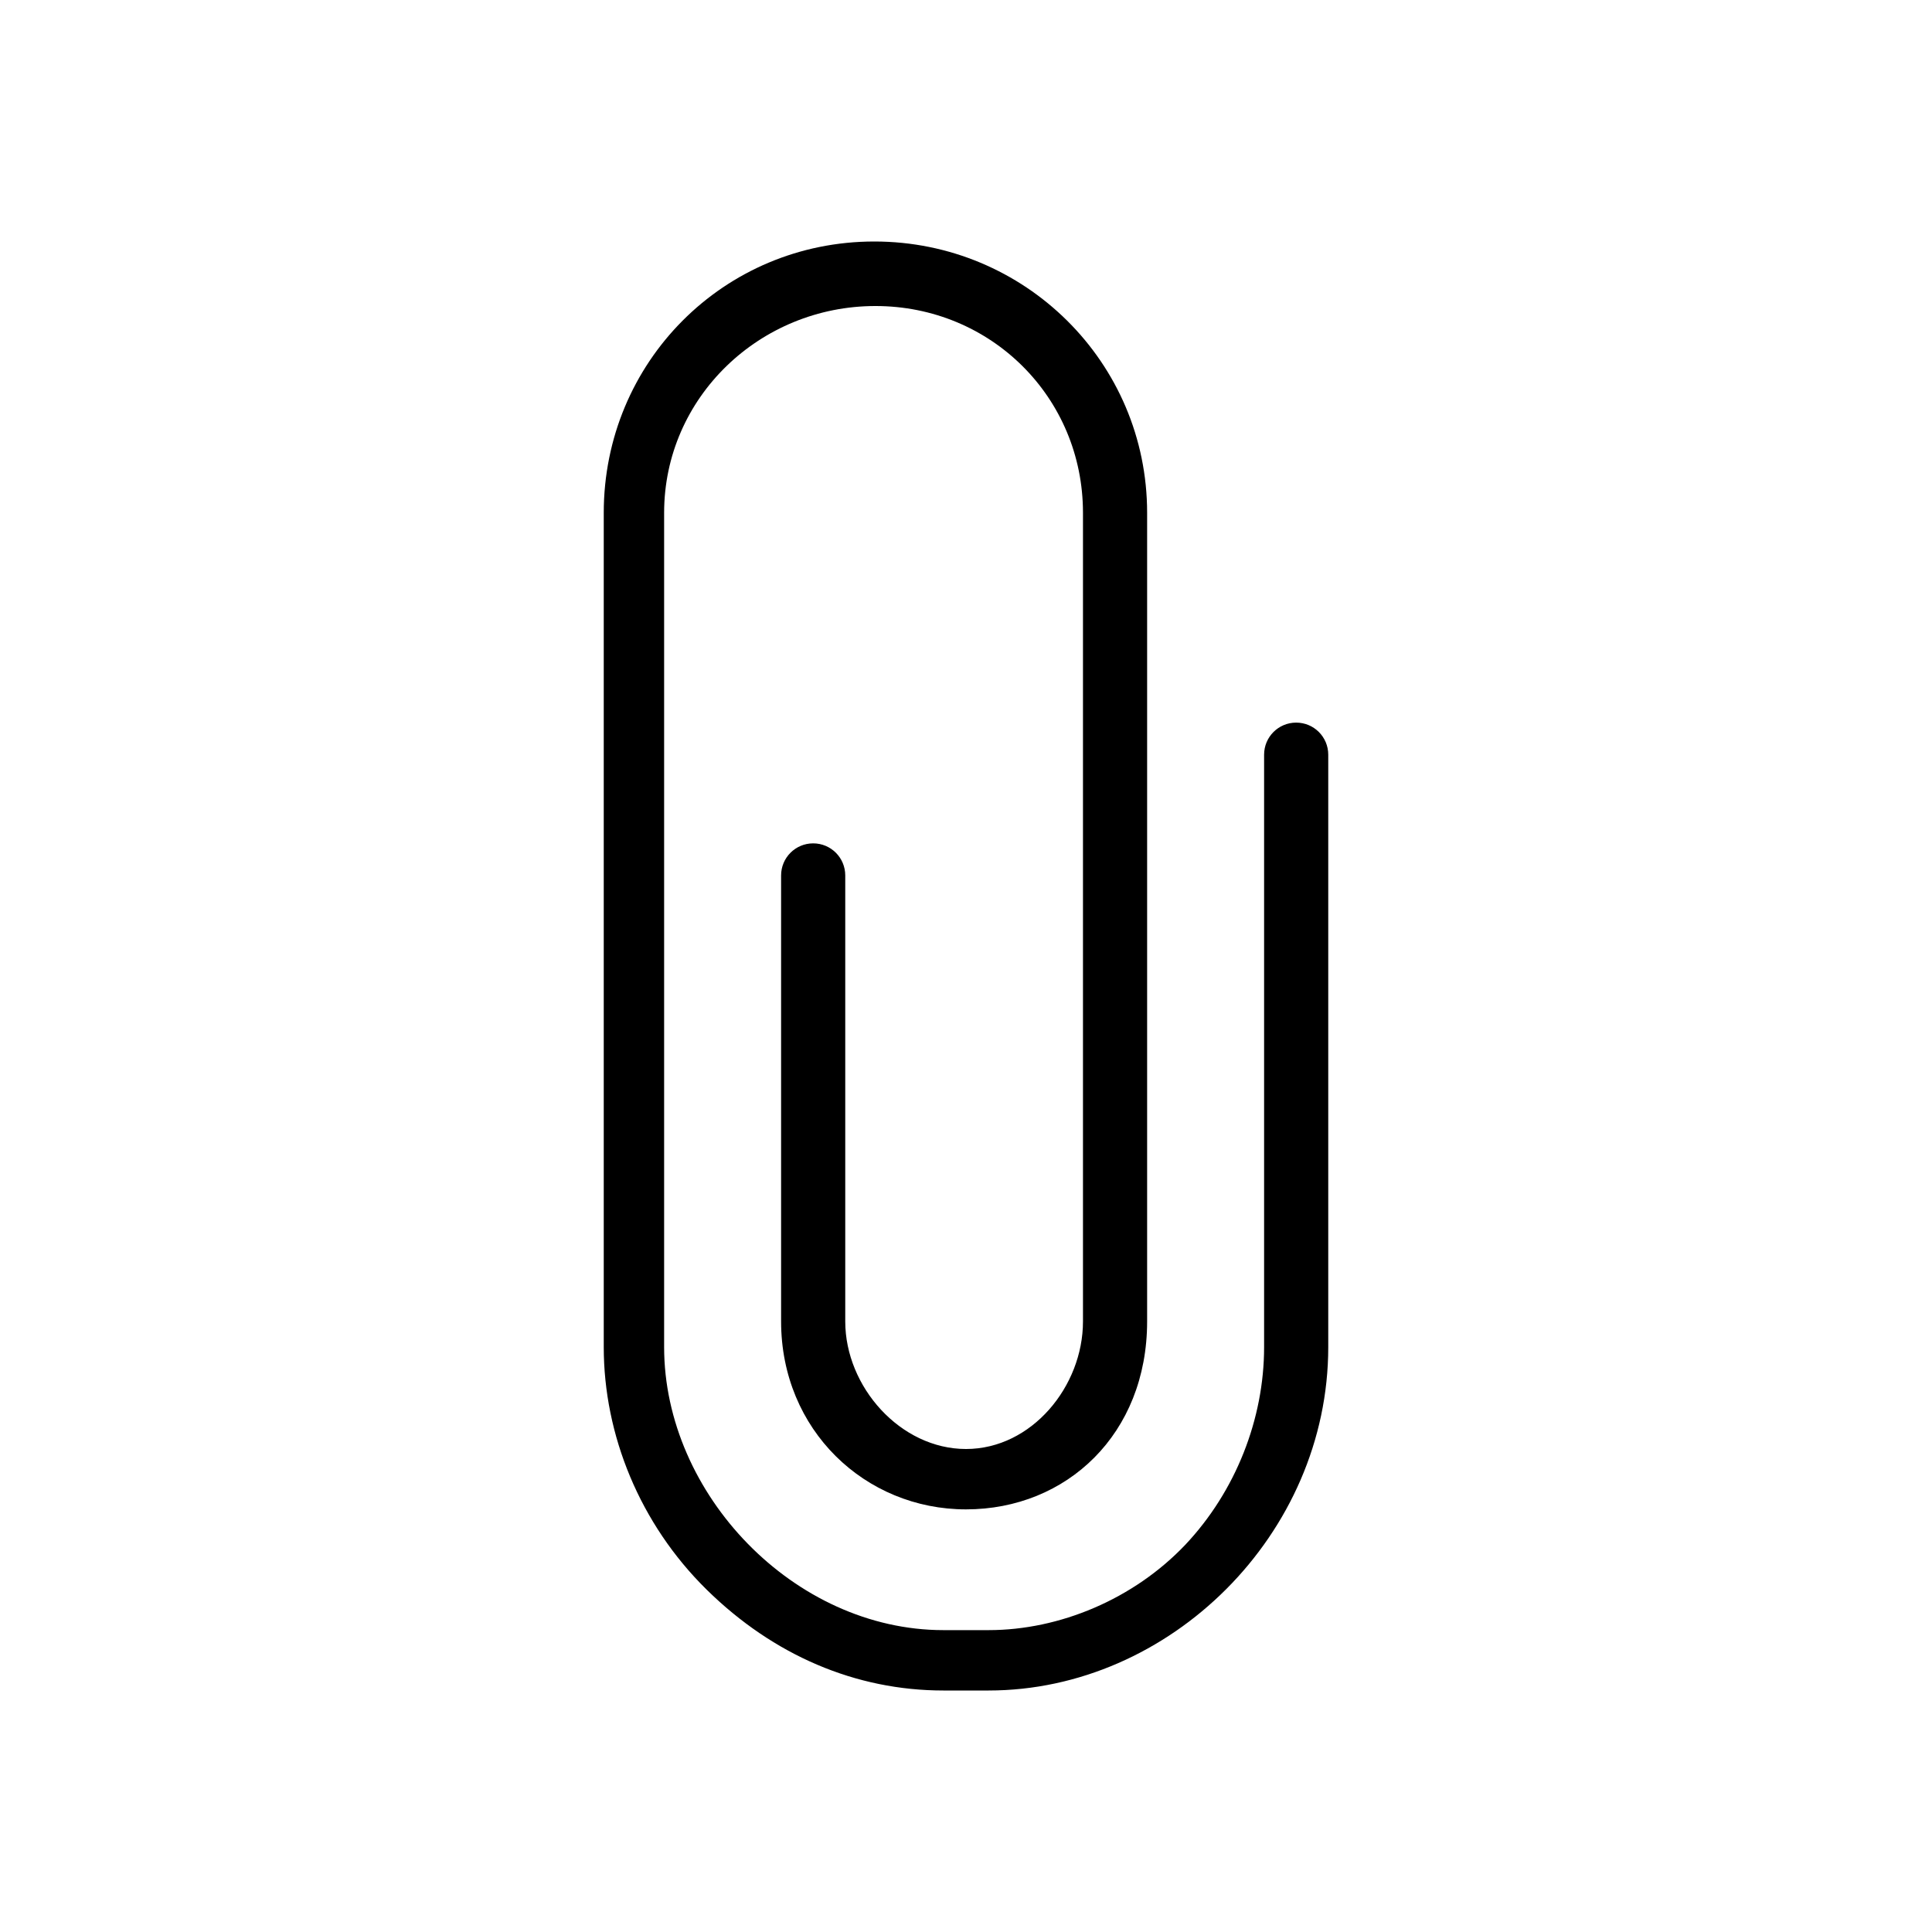
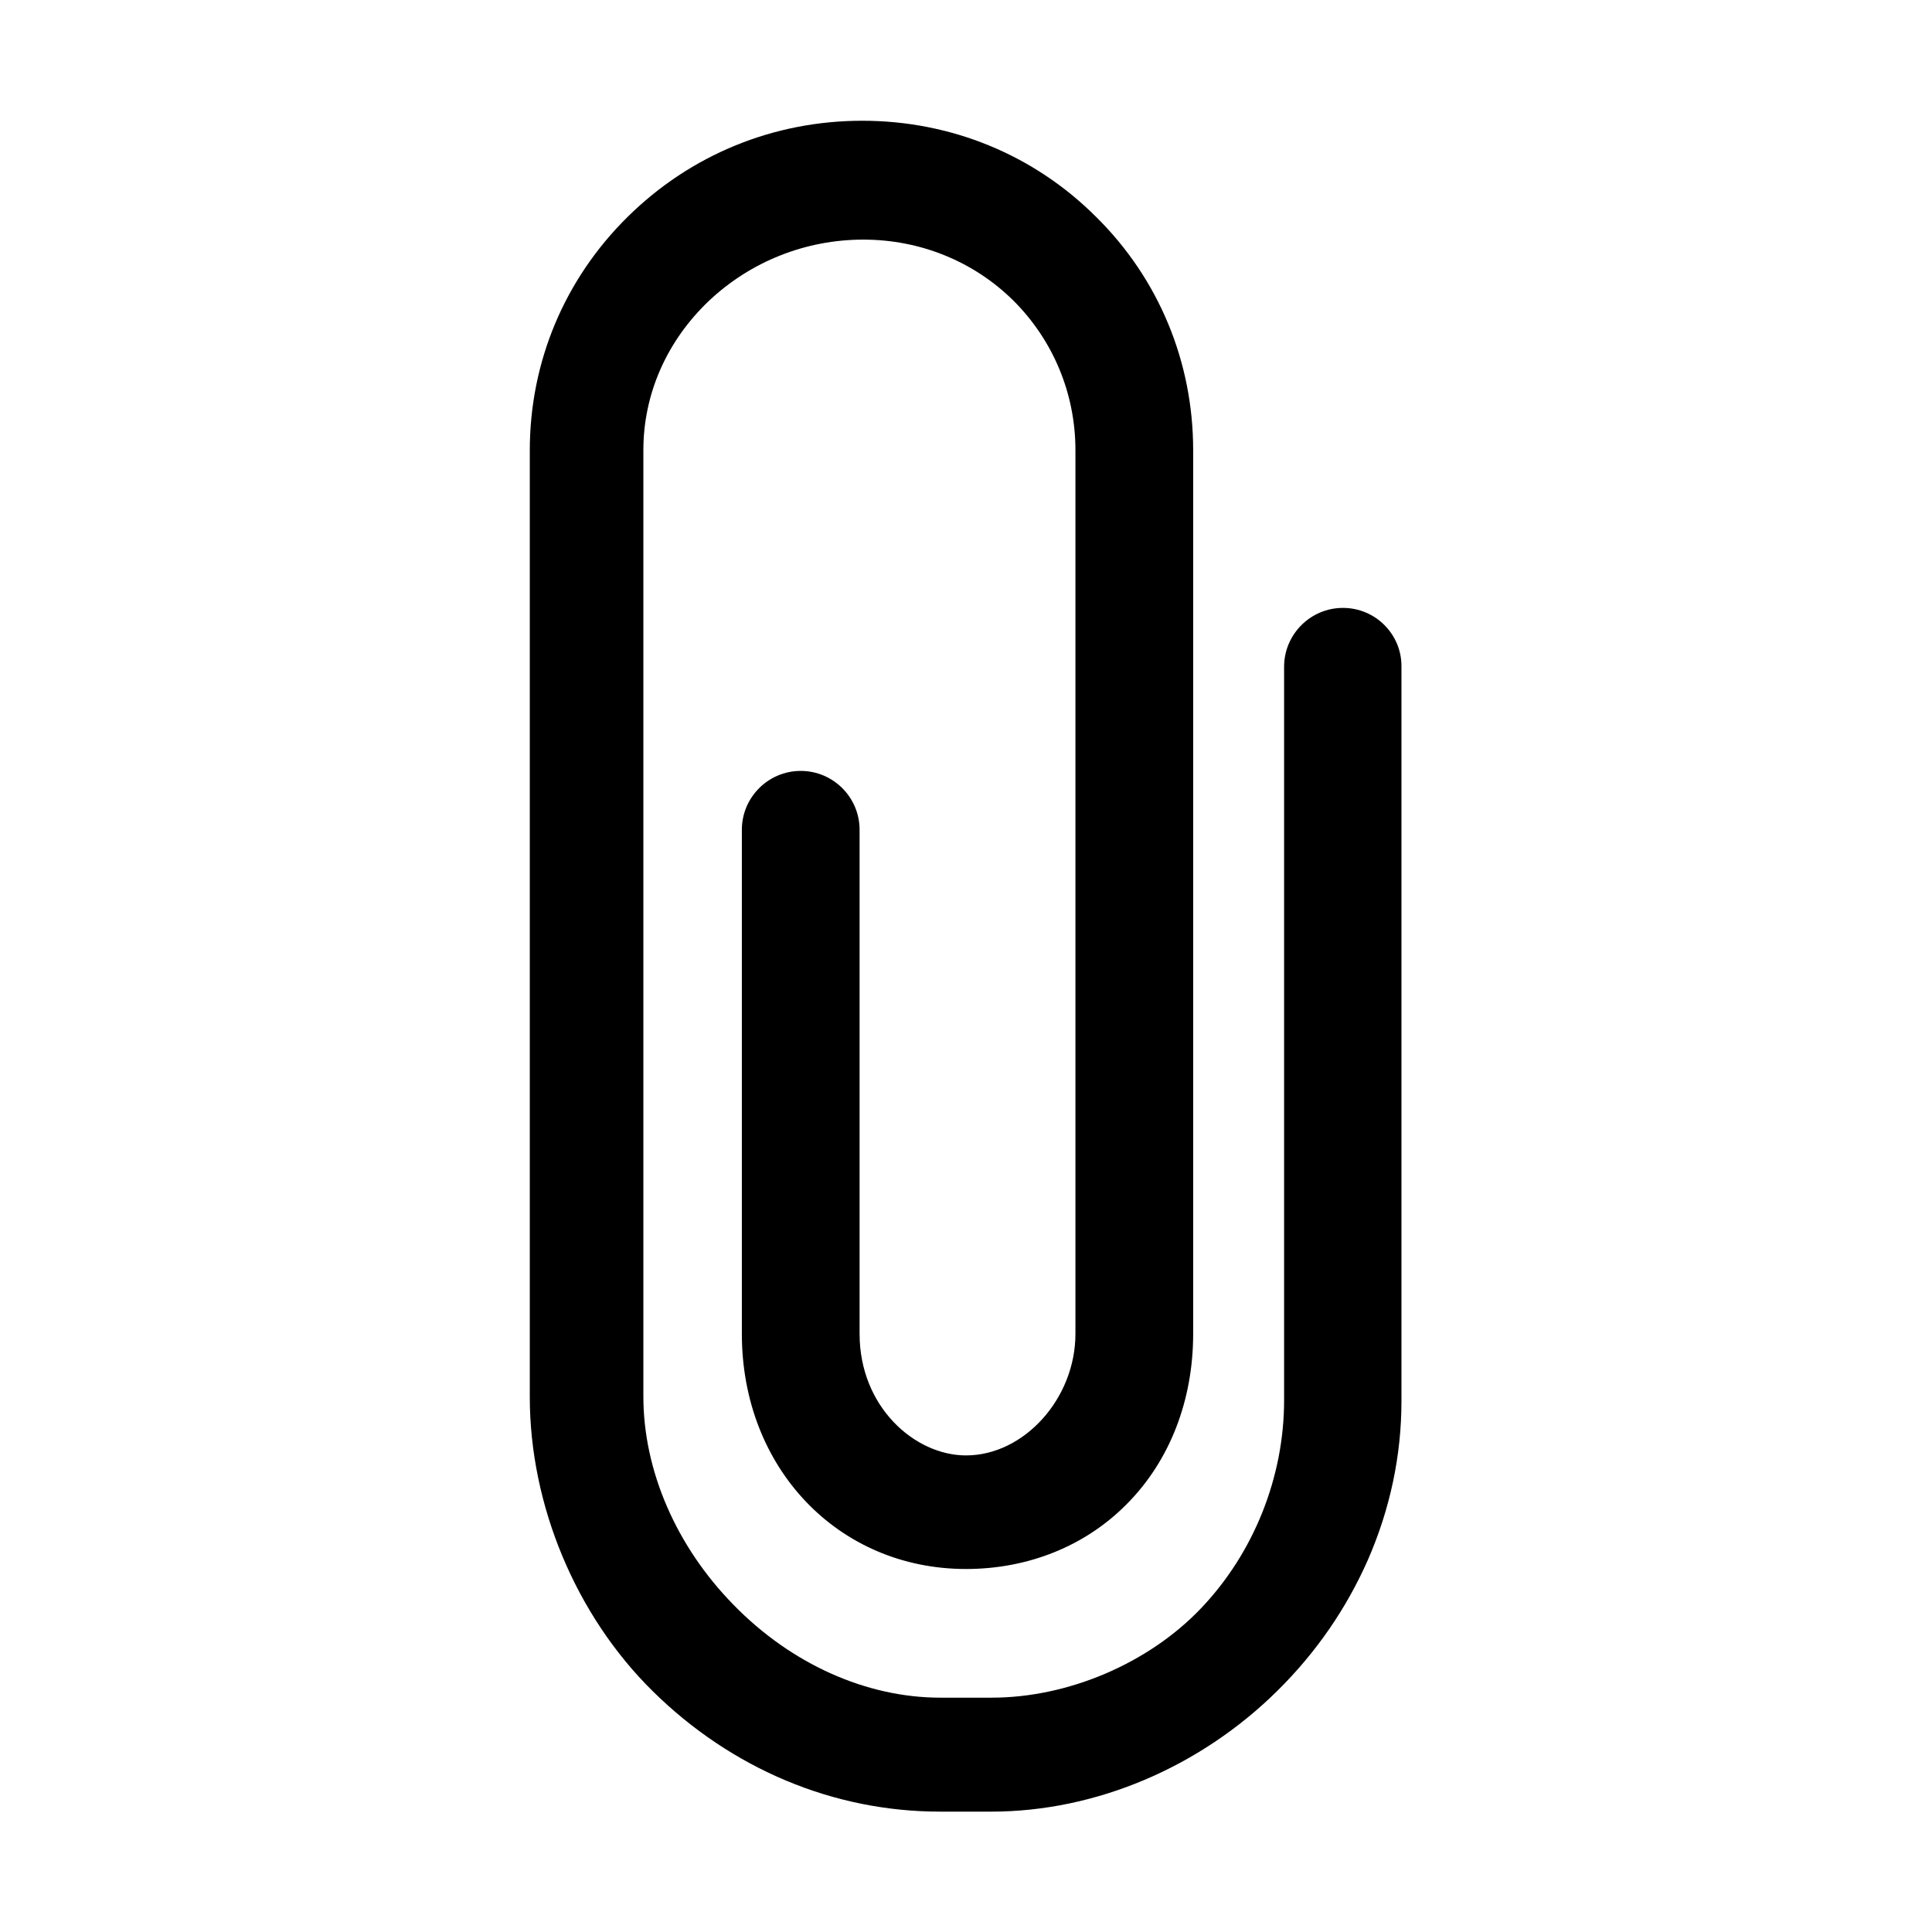
- <svg xmlns="http://www.w3.org/2000/svg" version="1.1" id="Layer_1" x="0px" y="0px" viewBox="0 0 512 512" enable-background="new 0 0 512 512" xml:space="preserve">
-   <path d="M343.5,191.5c-4.7,0-8.5,3.8-8.5,8.5v157c0,19-7.5,38.2-20.9,52.4C300.4,423.8,280.8,432,262,432h-12c-39.5,0-74-36-74-75  V135.9c0-30.6,25.4-54.8,56-54.8s55,24.2,55,54.8v214.3c0,17.2-13.6,33.8-31,33.8s-32-16.5-32-33.8V232c0-4.7-3.8-8.5-8.5-8.5  s-8.5,3.8-8.5,8.5v118.2c0,28.8,22.3,49.8,49,49.8s48-20,48-49.8V135.9C304,96,271.6,64,231.7,64S160,96,160,135.9V357  c0,23.2,9.5,46.8,27.3,64.3C205,438.7,226.8,448,250,448h12c48,0,90-41.4,90-91V200C352,195.3,348.2,191.5,343.5,191.5z" />
+ <svg xmlns="http://www.w3.org/2000/svg" version="1.1" id="Layer_1" x="0px" y="0px" viewBox="0 0 512 512" style="enable-background:new 0 0 512 512;" xml:space="preserve">
+   <path d="M355.9,161.1c-8.6,0-15.6,7-15.6,15.6v194.4c0,20.3-8,40.4-22,55.1c-13.9,14.6-35.2,23.7-55.5,23.7h-13.6  c-19.6,0-39.5-8.9-54.8-24.6c-15.2-15.5-23.9-35.6-23.9-55.2V119.3c0-14.9,6.2-28.9,17.3-39.5c11.1-10.5,25.7-16.3,41-16.3  c15.1,0,29.3,5.8,39.8,16.2c10.5,10.5,16.4,24.6,16.4,39.6v234.2c0,17.1-13.6,32.2-29,32.2c-13.6,0-28.2-12.9-28.2-32.2V219.9  c0-8.6-7-15.6-15.6-15.6c-8.6,0-15.6,7-15.6,15.6v133.6c0,35.5,25.5,62.3,59.4,62.3c16.5,0,31.7-6.1,42.7-17.3  c11.3-11.4,17.5-27.4,17.5-45V119.3c0-23.4-9.1-45.4-25.7-61.8C274,41,252,32,228.5,32c-23.5,0-45.5,9-62.2,25.5  c-16.7,16.5-25.9,38.4-25.9,61.9v250.8c0,28.7,12.2,57.9,32.6,78c20.9,20.6,47.9,31.9,76.1,31.9h13.6c27.6,0,55.3-11.7,75.9-32.1  c10.2-10.1,18.2-21.7,23.9-34.6c5.9-13.5,8.9-27.7,8.9-42.1V176.7C371.5,168.1,364.5,161.1,355.9,161.1z" />
</svg>
